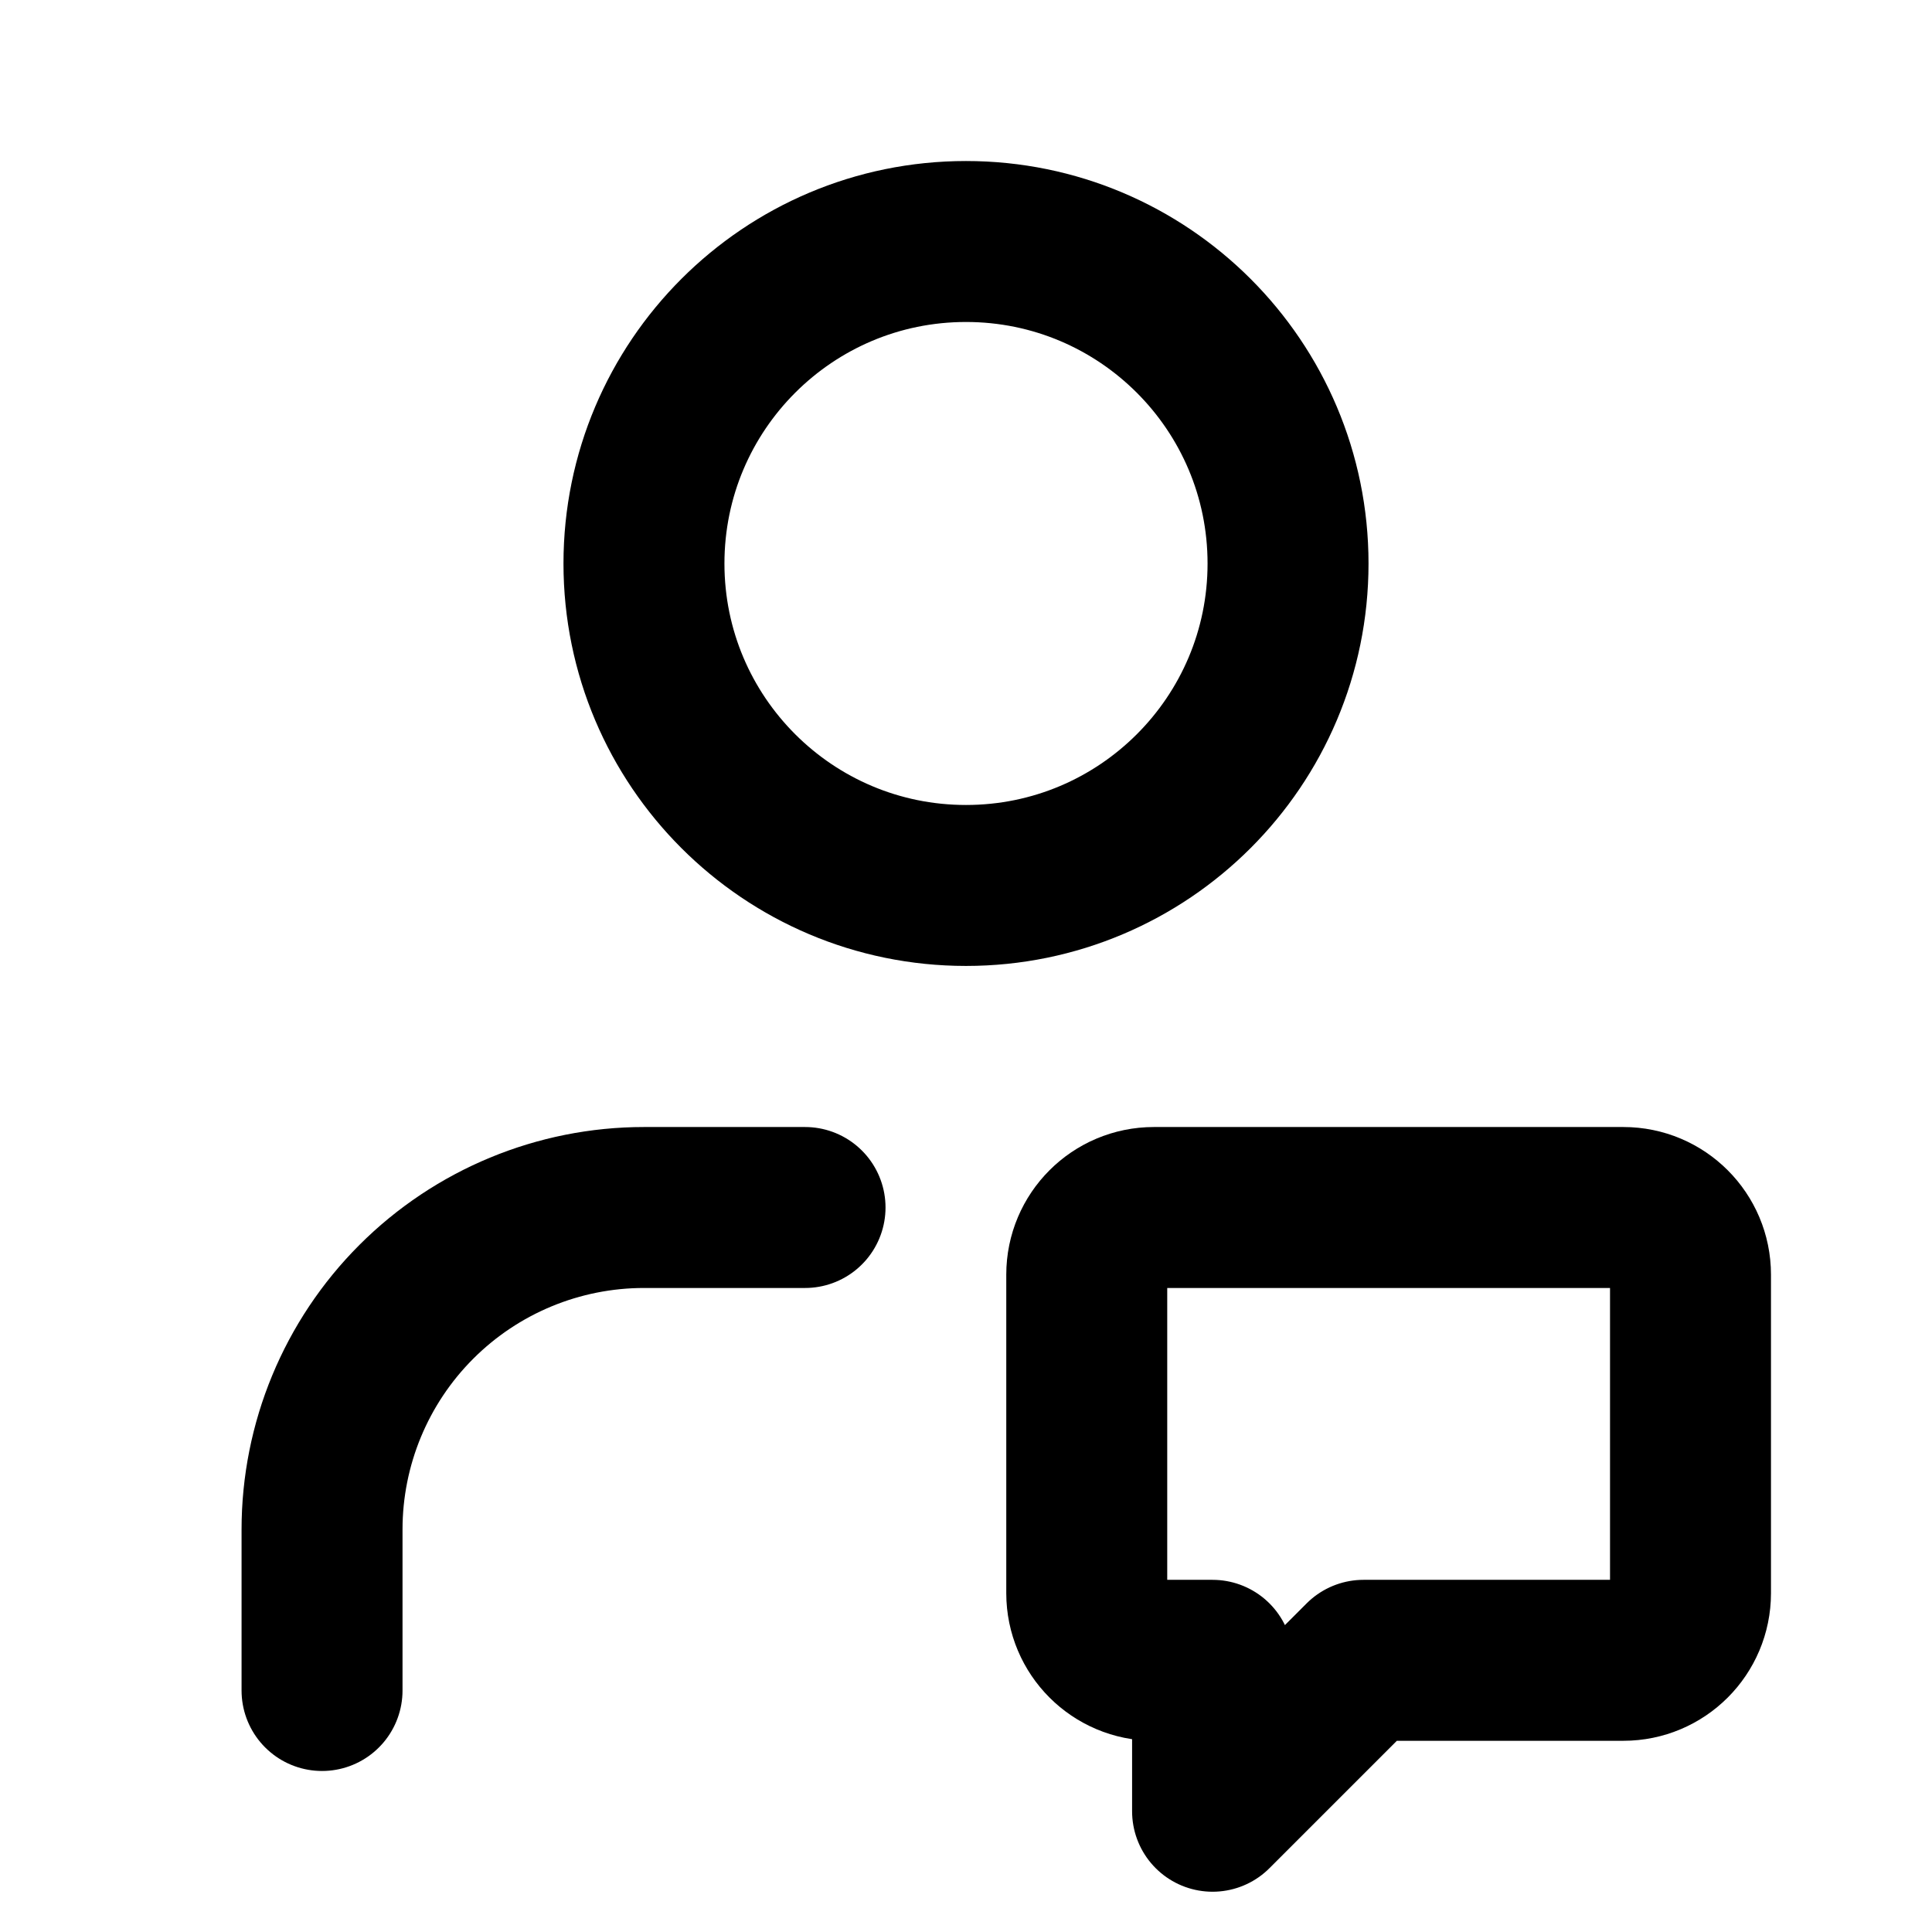
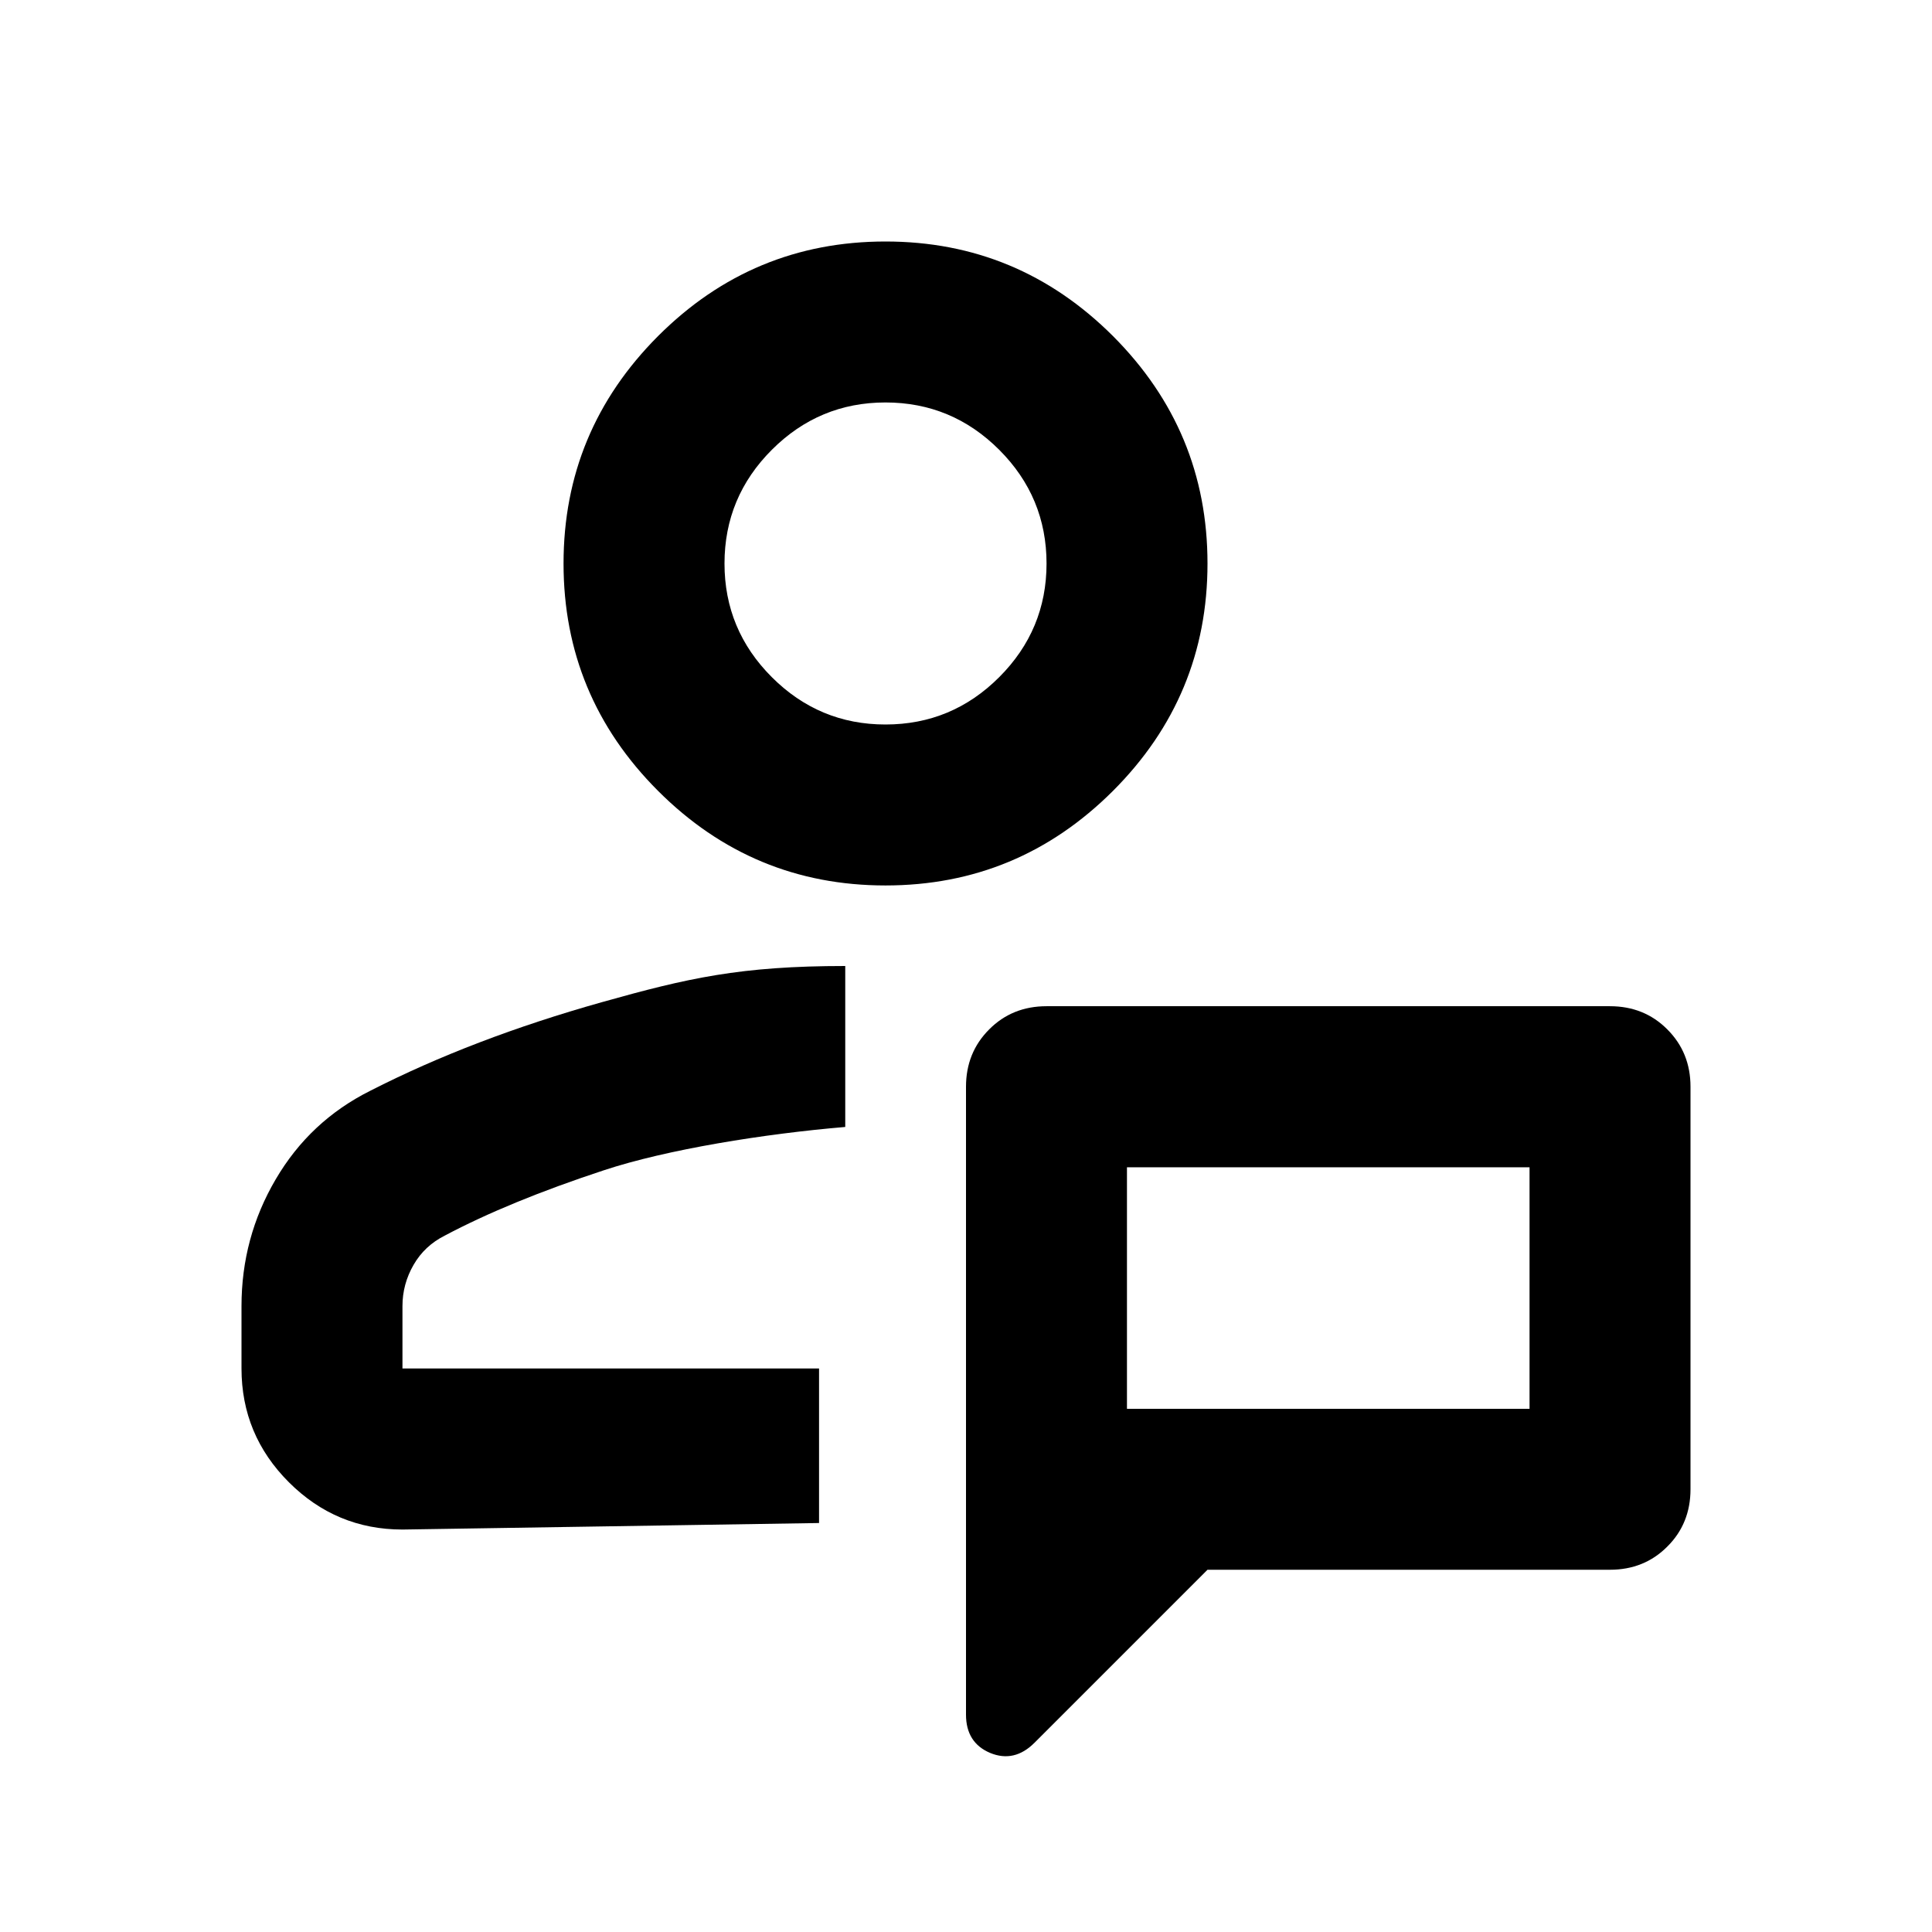
<svg xmlns="http://www.w3.org/2000/svg" width="16" height="16" viewBox="0 0 16 16" fill="none">
-   <path d="M6.667 10H5.333C4.626 10 3.948 10.281 3.448 10.781C2.948 11.281 2.667 11.959 2.667 12.667V14" stroke="currentColor" stroke-width="1.333" stroke-linecap="round" stroke-linejoin="round" />
-   <path d="M8 7.333C9.473 7.333 10.667 6.139 10.667 4.667C10.667 3.194 9.473 2 8 2C6.527 2 5.333 3.194 5.333 4.667C5.333 6.139 6.527 7.333 8 7.333Z" stroke="currentColor" stroke-width="1.333" stroke-linecap="round" stroke-linejoin="round" />
-   <path d="M13.444 10H9.556C9.249 10 9 10.249 9 10.556V13.194C9 13.501 9.249 13.75 9.556 13.75H10.042V15L11.292 13.75H13.444C13.751 13.75 14 13.501 14 13.194V10.556C14 10.249 13.751 10 13.444 10Z" stroke="currentColor" stroke-width="1.333" stroke-linecap="round" stroke-linejoin="round" />
+   <mask id="mask0_22_1091" style="mask-type:alpha" maskUnits="userSpaceOnUse" x="0" y="0" width="16" height="16">
+     <rect width="16" height="16" fill="#D9D9D9" />
+   </mask>
+   <g mask="url(#mask0_22_1091)">
+     <path d="M8 14.2V9C8 8.811 8.064 8.653 8.192 8.525C8.319 8.397 8.478 8.333 8.667 8.333H13.333C13.522 8.333 13.681 8.397 13.808 8.525C13.936 8.653 14 8.811 14 9V12.333C14 12.522 13.936 12.681 13.808 12.808C13.681 12.936 13.522 13 13.333 13H10L8.567 14.433C8.456 14.544 8.333 14.572 8.2 14.517C8.067 14.461 8 14.355 8 14.2ZM9.333 11.667H12.667V9.667H9.333V11.667Z" fill="currentColor" stroke="none" />
+     <path d="M7.333 7.333C6.6 7.333 5.972 7.072 5.45 6.55C4.928 6.028 4.667 5.4 4.667 4.667C4.667 3.933 4.928 3.306 5.45 2.783C5.972 2.261 6.6 2 7.333 2C8.067 2 8.694 2.261 9.217 2.783C9.739 3.306 10 3.933 10 4.667C10 5.4 9.739 6.028 9.217 6.55C8.694 7.072 8.067 7.333 7.333 7.333ZM7.333 6C7.7 6 8.014 5.869 8.275 5.608C8.536 5.347 8.667 5.033 8.667 4.667C8.667 4.3 8.536 3.986 8.275 3.725C8.014 3.464 7.7 3.333 7.333 3.333C6.967 3.333 6.653 3.464 6.392 3.725C6.131 3.986 6 4.3 6 4.667C6 5.033 6.131 5.347 6.392 5.608C6.653 5.869 6.967 6 7.333 6ZM2 11.333V10.817C2 10.439 2.094 10.089 2.283 9.767C2.472 9.444 2.733 9.2 3.067 9.033C3.633 8.744 4.272 8.5 4.983 8.3C5.694 8.1 6.133 8 7 8C7 8.333 7 8.833 7 9.333C6.333 9.389 5.522 9.519 5 9.692C4.478 9.864 4.039 10.044 3.683 10.233C3.572 10.289 3.486 10.369 3.425 10.475C3.364 10.581 3.333 10.694 3.333 10.817V11.333H6.783V12.613L3.333 12.667C2.967 12.667 2.653 12.536 2.392 12.275C2.131 12.014 2 11.7 2 11.333Z" fill="currentColor" stroke="none" />
+   </g>
</svg>
